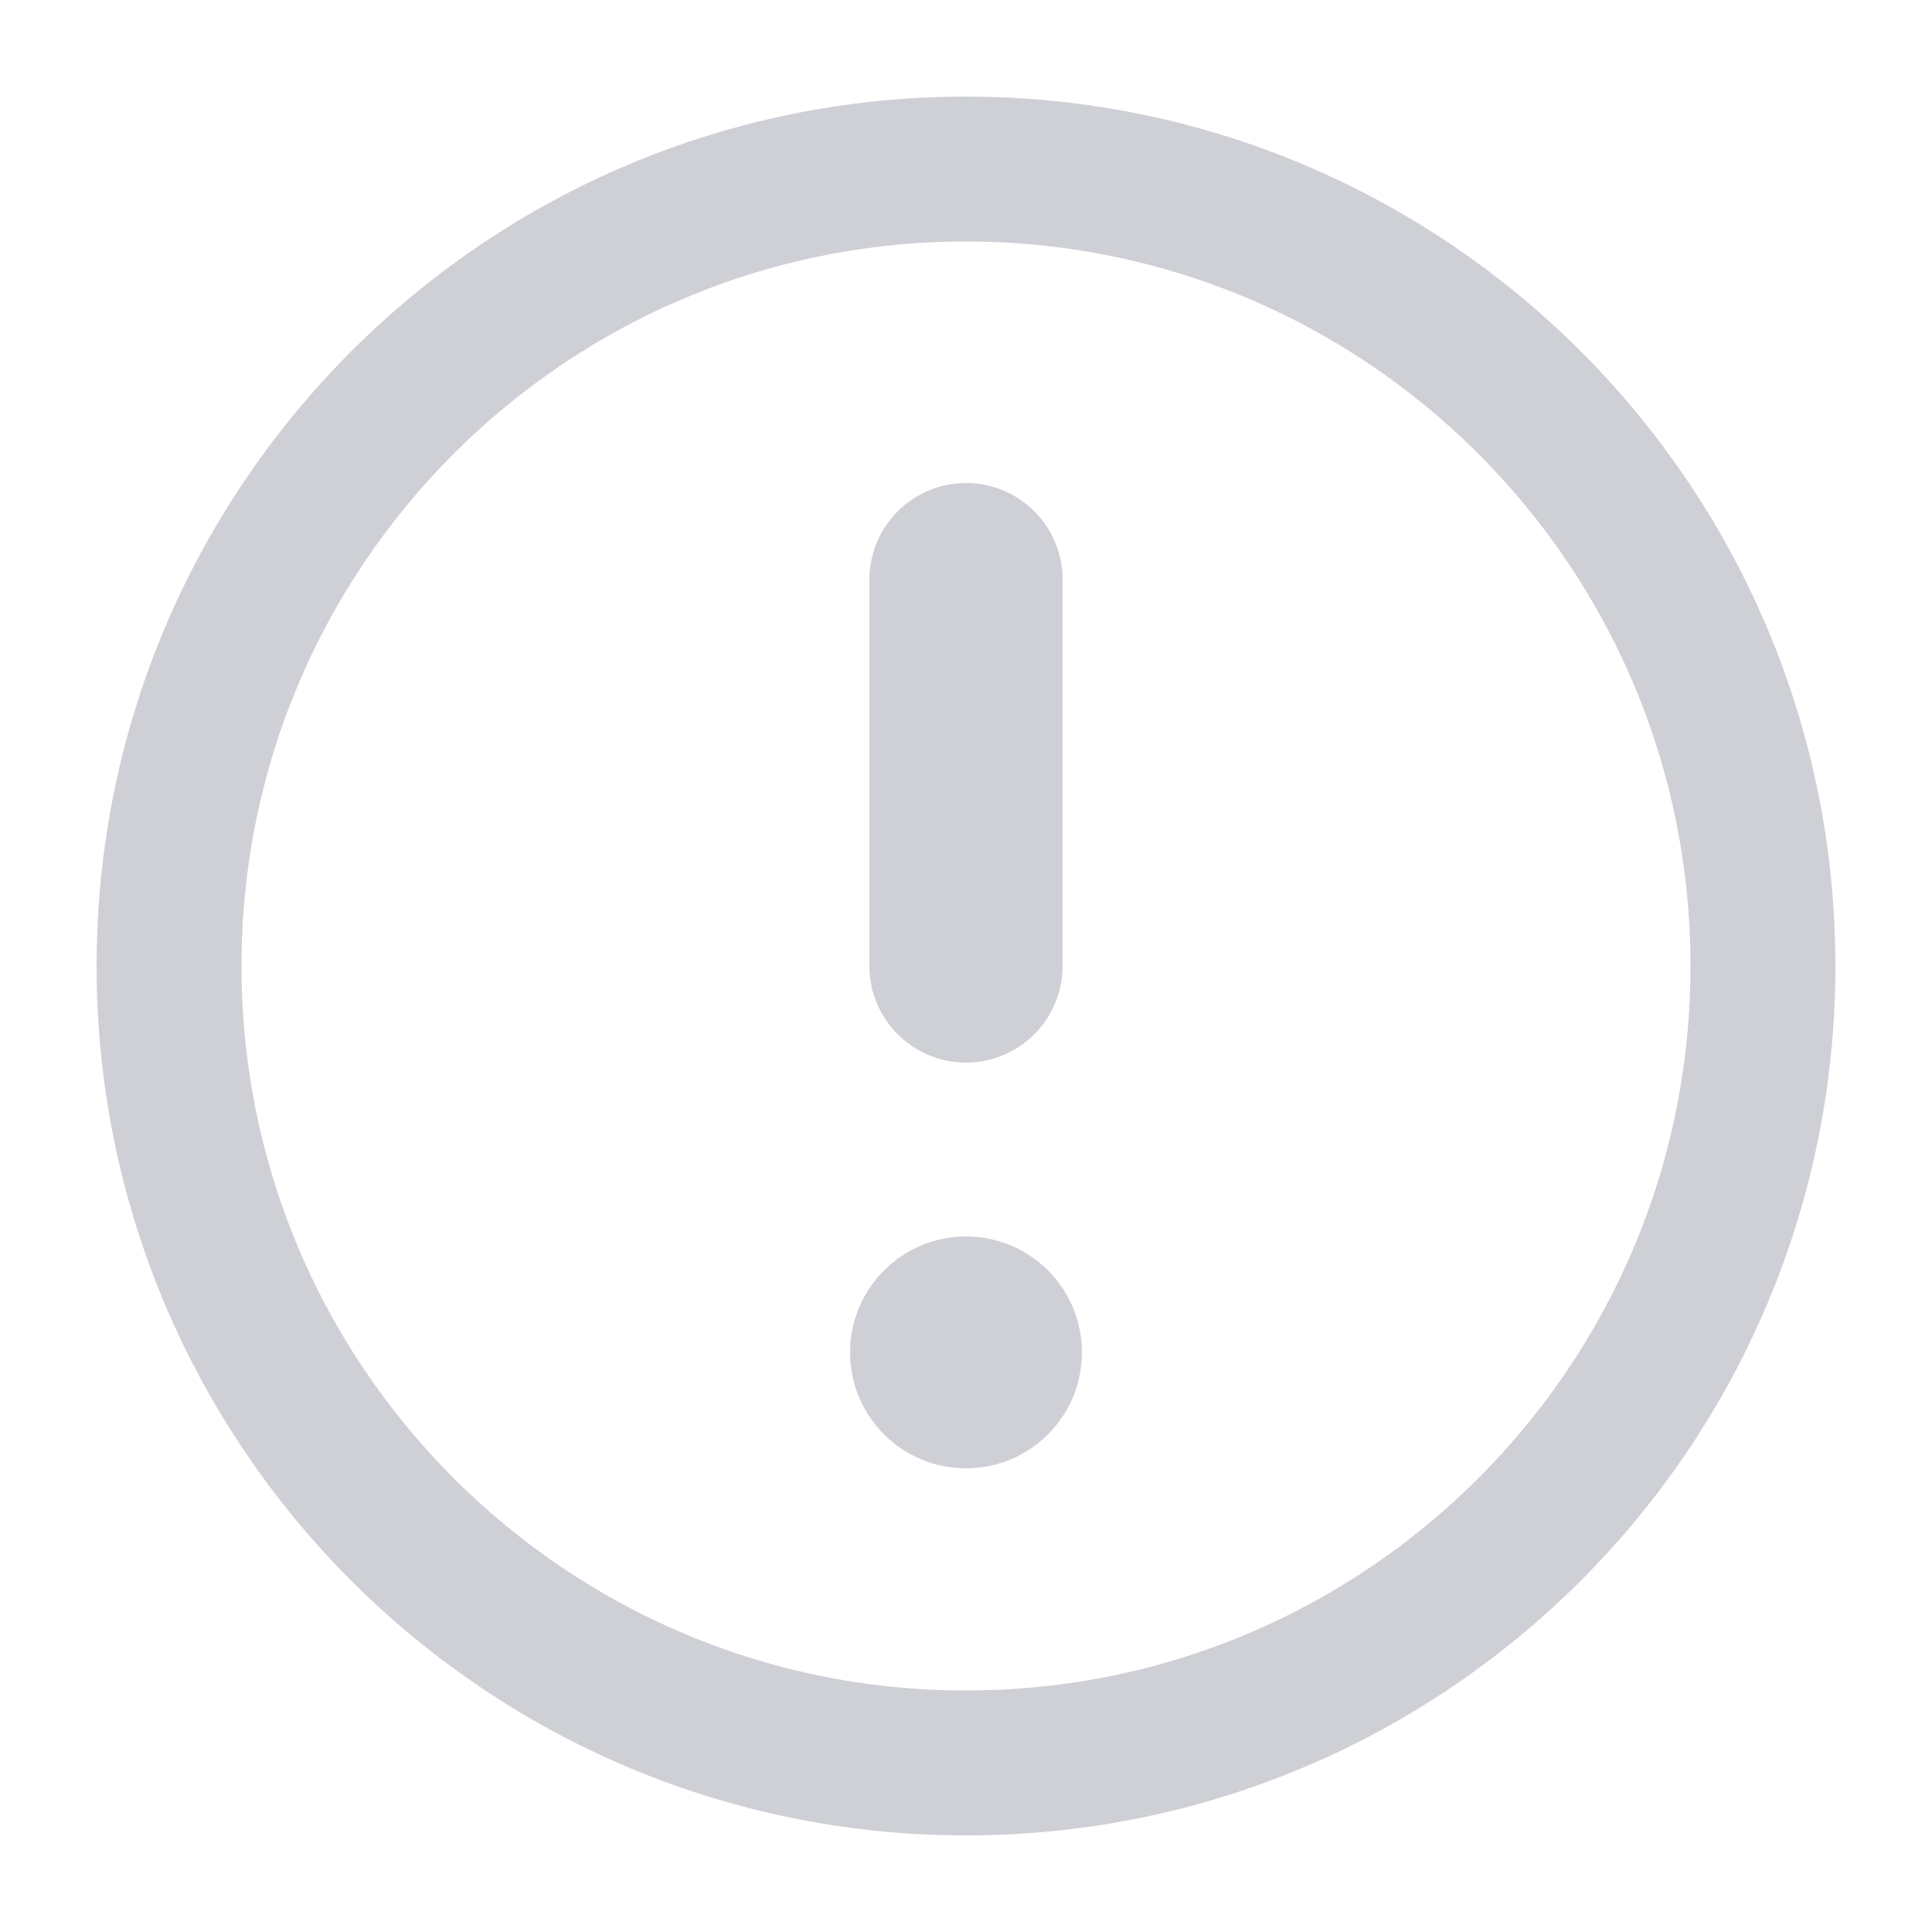
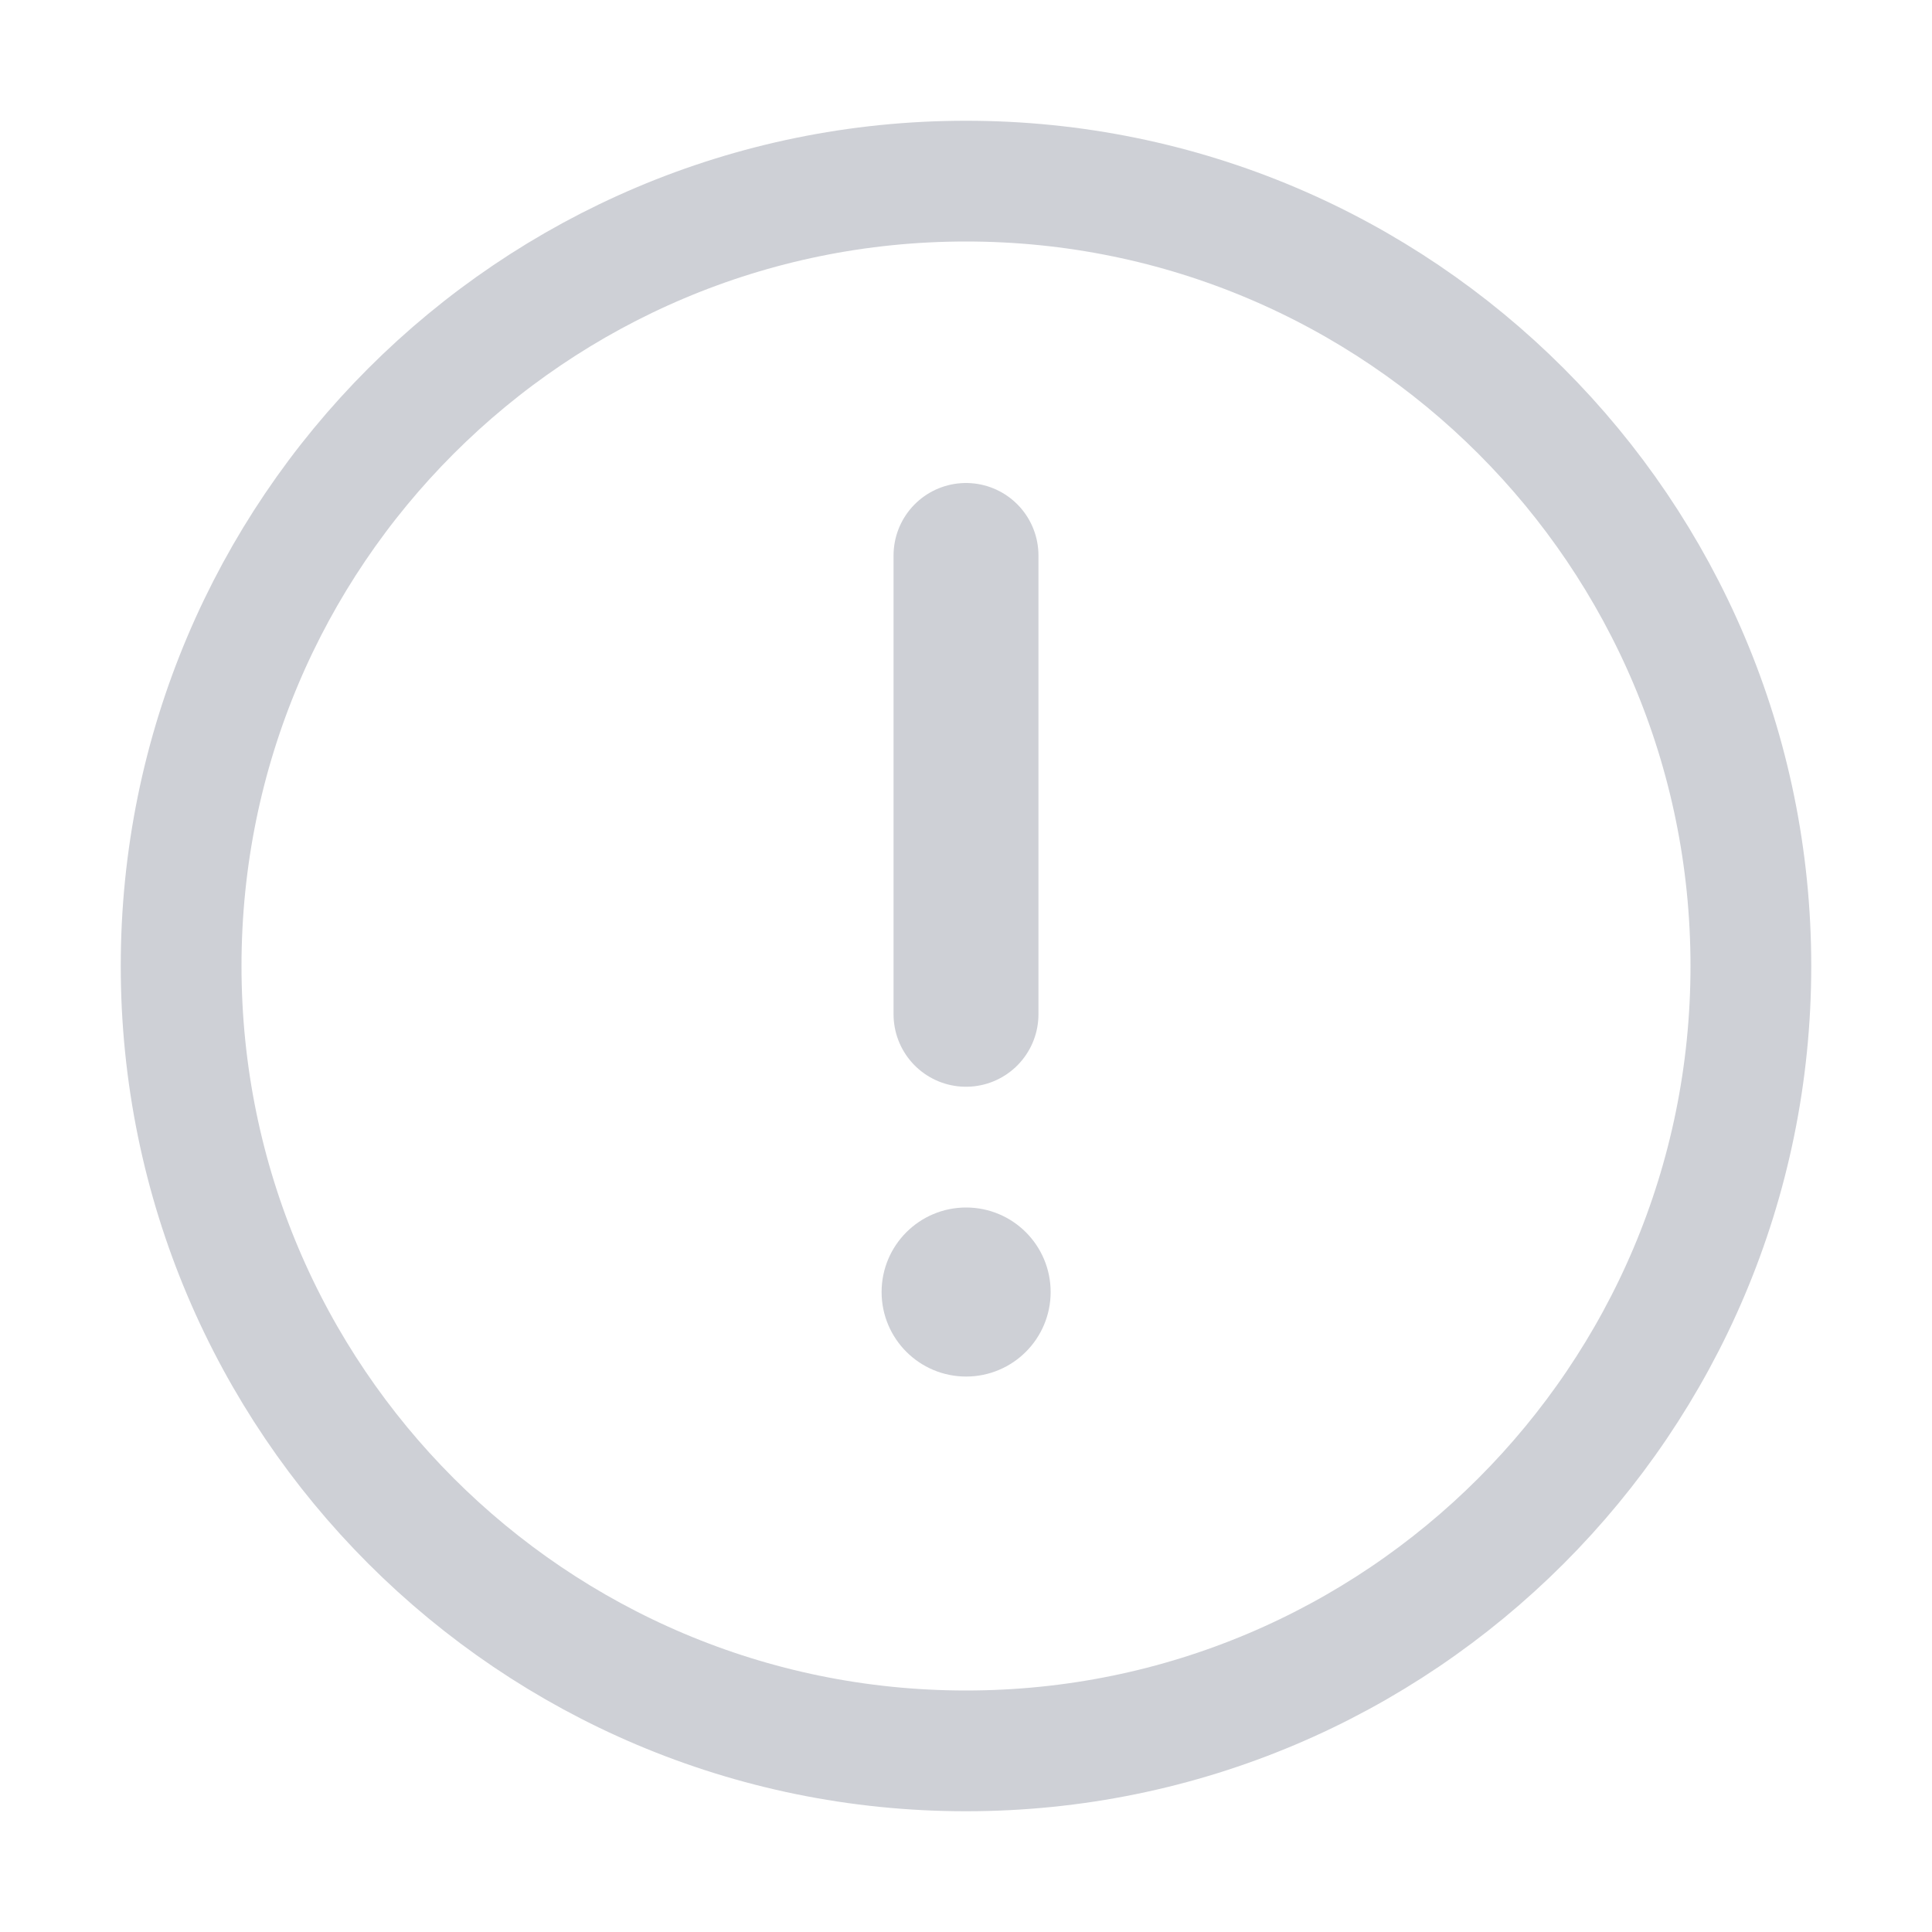
- <svg xmlns="http://www.w3.org/2000/svg" width="20" height="20" viewBox="0 0 20 20" fill="none">
-   <path d="M10 18.25C14.556 18.25 18.25 14.556 18.25 10C18.25 5.444 14.556 1.75 10 1.75C5.444 1.75 1.75 5.444 1.75 10C1.75 14.556 5.444 18.25 10 18.25Z" stroke="#CED0D6" stroke-width="1.5" />
-   <path d="M10 6V10" stroke="#CED0D6" stroke-width="2" stroke-linecap="round" />
-   <path d="M10 15.2C10.663 15.2 11.2 14.663 11.2 14C11.2 13.337 10.663 12.8 10 12.8C9.337 12.8 8.8 13.337 8.8 14C8.8 14.663 9.337 15.2 10 15.2Z" fill="#CED0D6" />
+ <svg xmlns="http://www.w3.org/2000/svg" width="16" height="16" viewBox="0 0 16 16" fill="none">
+   <circle cx="8" cy="8" r="6.5" stroke="#CED0D6" />
+   <path d="M8 4.6L8 8.4" stroke="#CED0D6" stroke-width="1.2" stroke-linecap="round" />
+   <circle cx="8.001" cy="10.7" r="0.5" fill="#CED0D6" stroke="#CED0D6" stroke-width="0.4" />
</svg>
